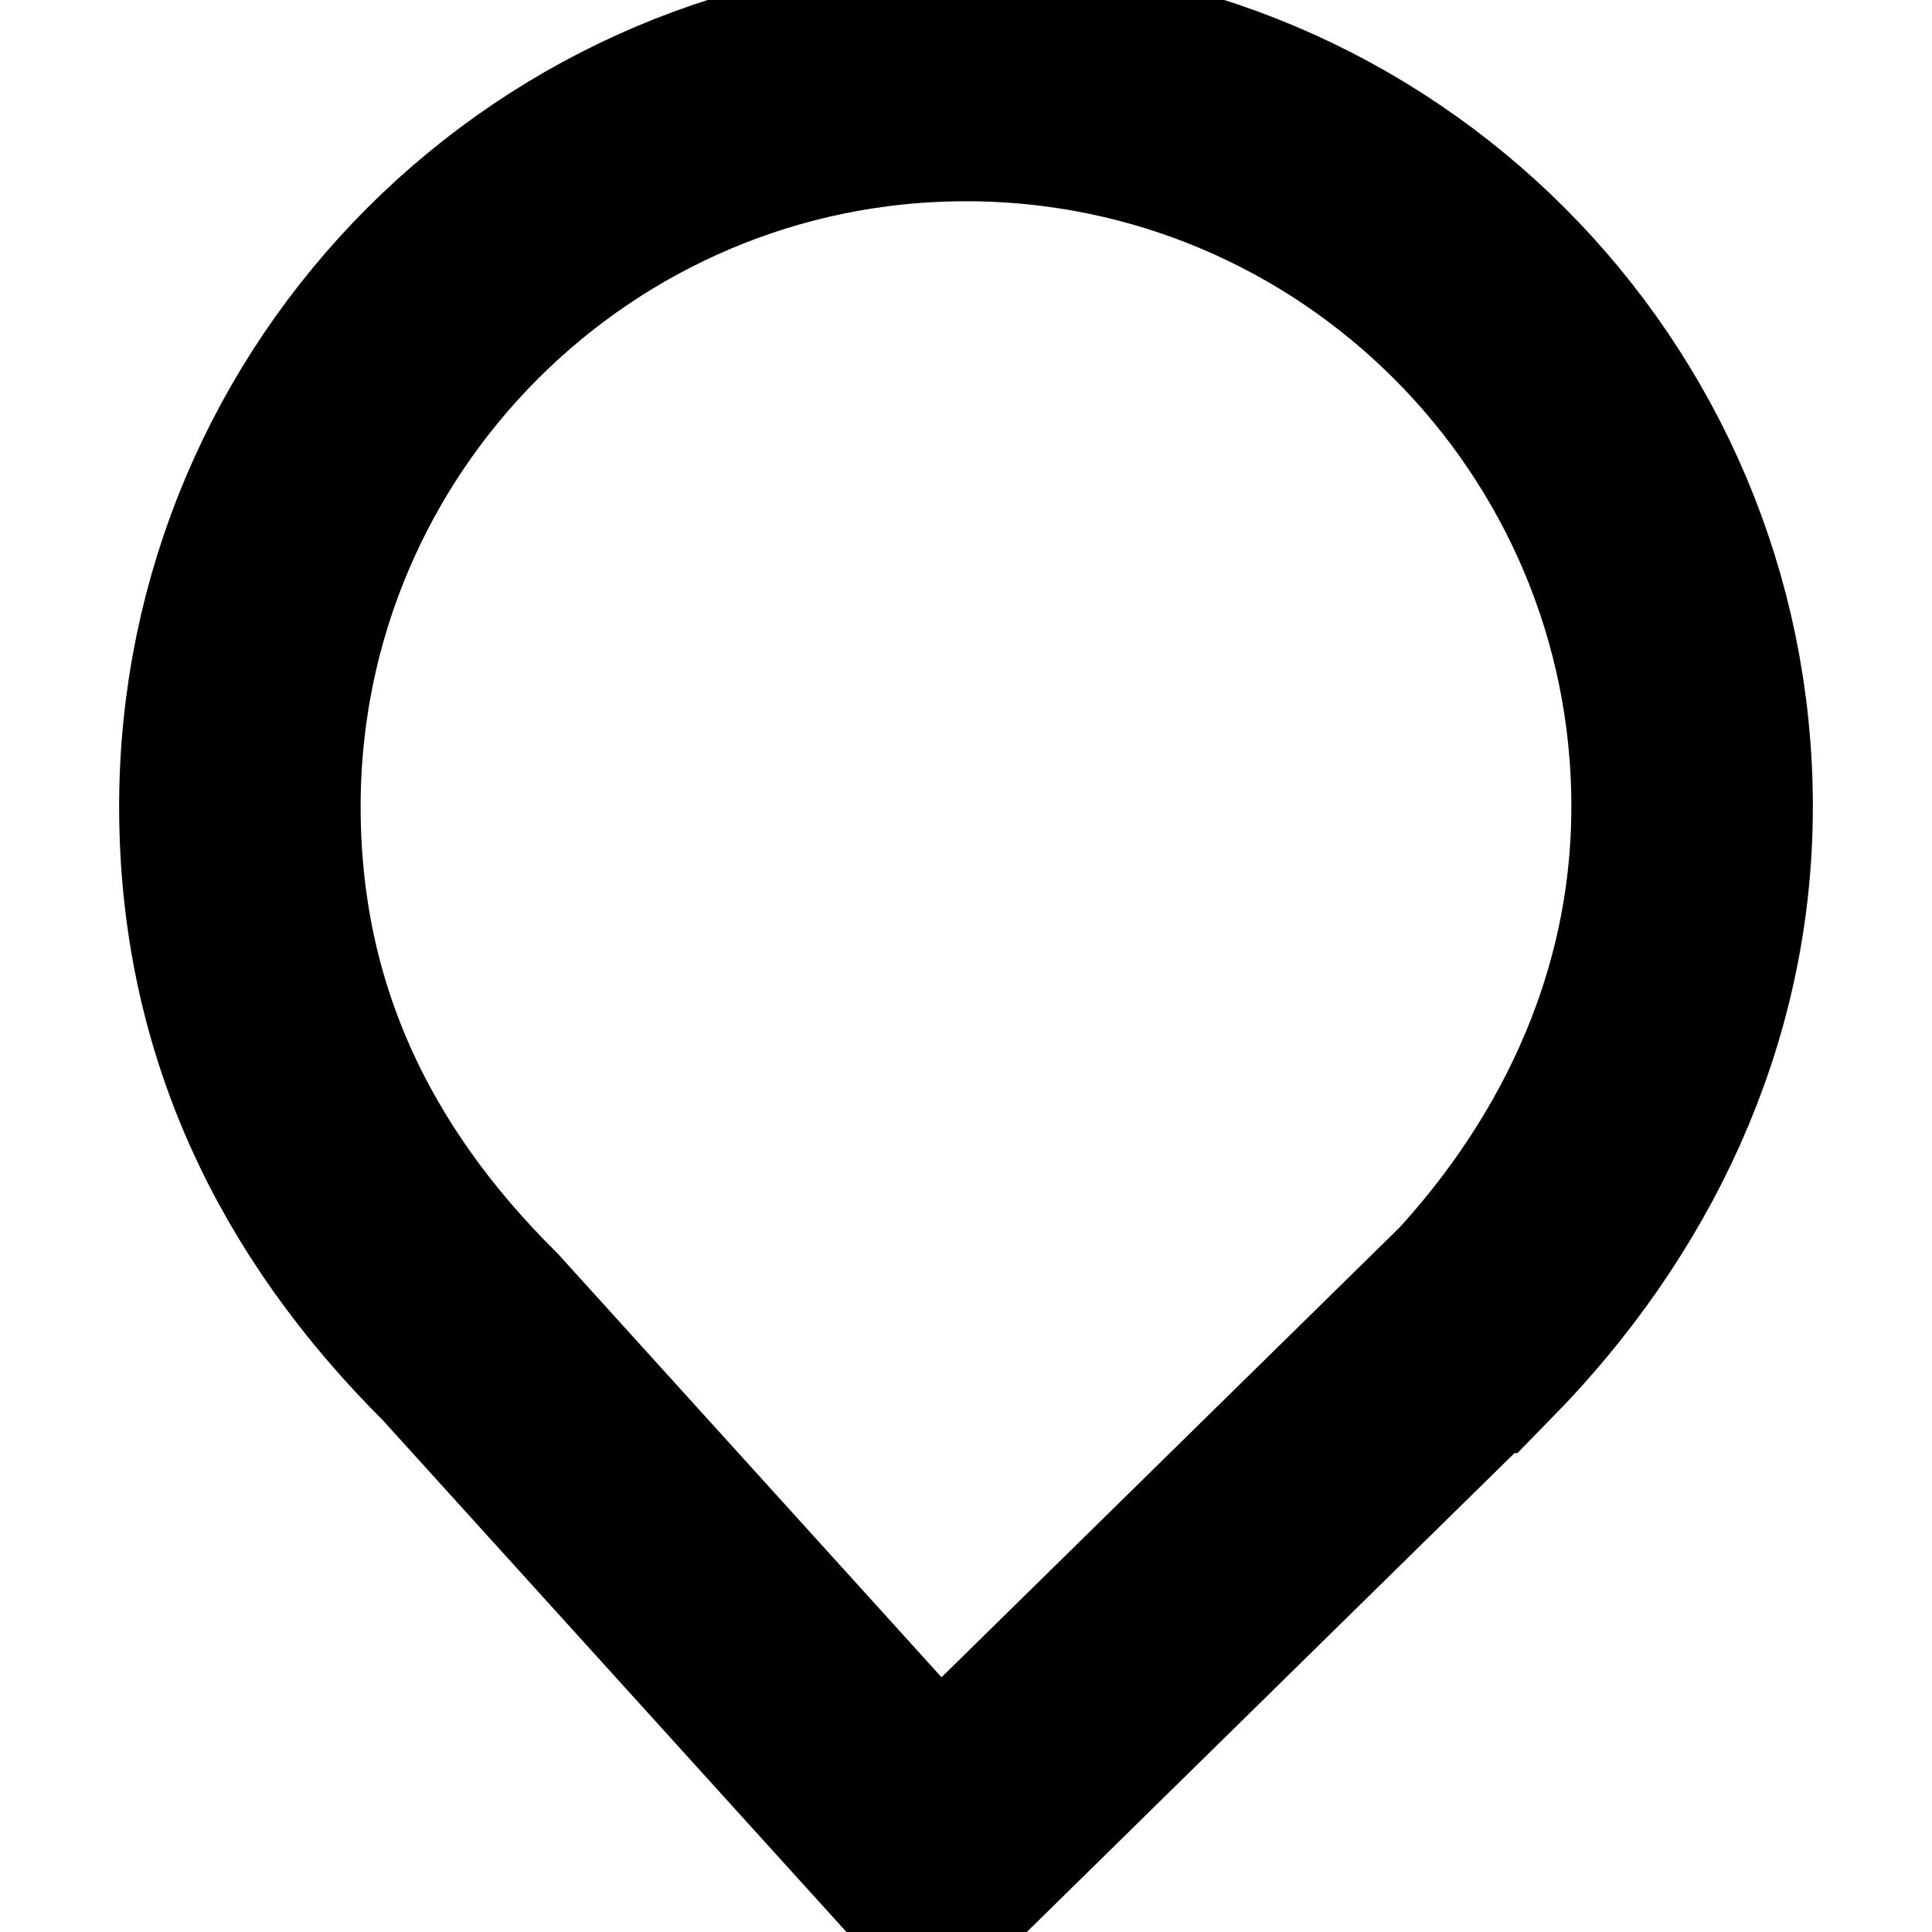
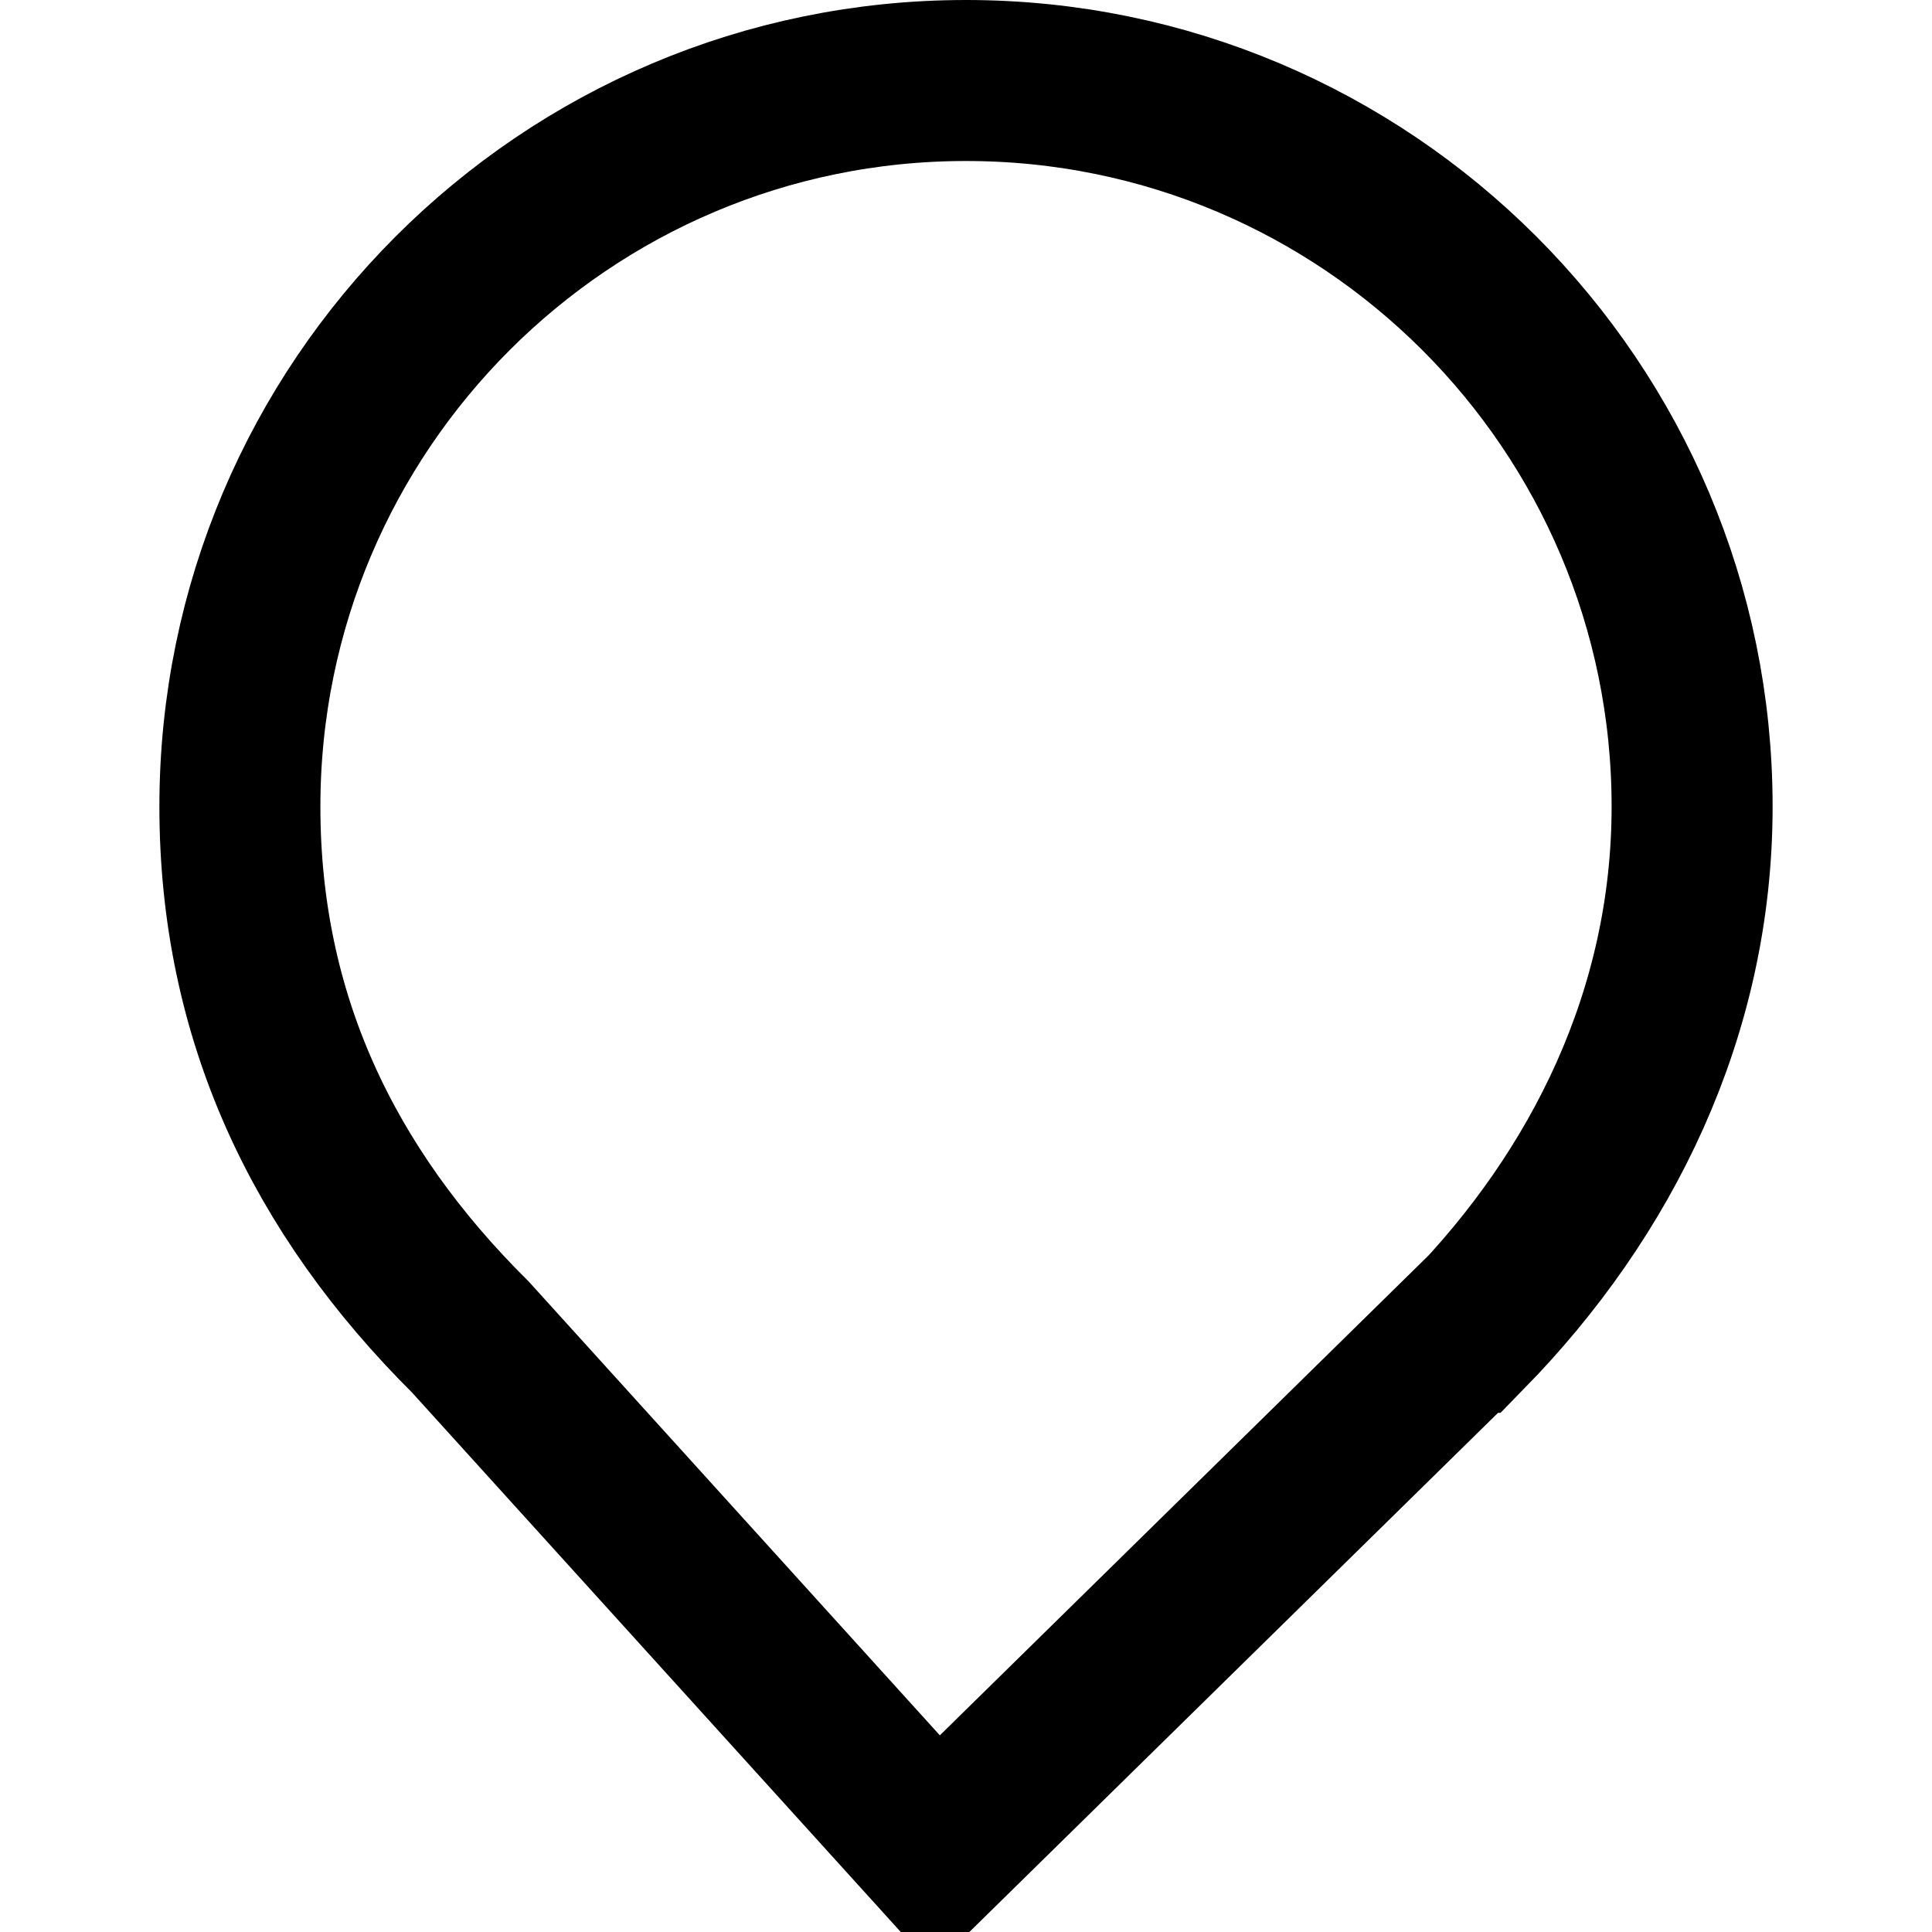
<svg xmlns="http://www.w3.org/2000/svg" xmlns:ns1="https://boxy-svg.com" viewBox="0 0 24 24" width="24pt" height="24pt" version="1.1" id="svg4">
  <defs id="defs8">
    <ns1:export>
      <ns1:file format="svg" units="pt" />
    </ns1:export>
  </defs>
-   <path d="M 18.219,16.551 C 19.896,14.836 21.02,12.588 21.02,10.02 21.02,5.042 16.978,1 12,1 7.022,1 2.98,5.042 2.98,10.02 c 0,2.6 1.027,4.767 2.864,6.59 v 0 l 5.789,6.39 6.567,-6.449 z" id="path2" style="stroke-width: 3px; stroke-opacity: 1; fill: rgba(162, 19, 19, 0); stroke: #000;" />
+   <path d="M 18.219,16.551 C 19.896,14.836 21.02,12.588 21.02,10.02 21.02,5.042 16.978,1 12,1 7.022,1 2.98,5.042 2.98,10.02 c 0,2.6 1.027,4.767 2.864,6.59 v 0 l 5.789,6.39 6.567,-6.449 z" id="path2" style="stroke-width: 2px; stroke-opacity: 1; fill: rgba(162, 19, 19, 0); stroke: #000;" />
  <path style="fill-opacity: 0; fill-rule: evenodd; stroke-width: 0.096; paint-order: markers stroke; fill: rgba(162, 19, 19, 0); stroke: #000;" d="M 9.049 19.349 C 7.604 17.754 6.256 16.273 6.053 16.058 C 4.577 14.493 3.801 12.913 3.566 10.995 C 3.516 10.591 3.516 9.459 3.566 9.055 C 3.907 6.276 5.51 3.899 7.953 2.55 C 8.88 2.038 9.94 1.702 11.079 1.559 C 11.462 1.511 12.573 1.51 12.959 1.558 C 14.94 1.804 16.659 2.639 18.035 4.022 C 18.473 4.463 18.723 4.765 19.062 5.264 C 19.488 5.893 19.81 6.531 20.049 7.221 C 21.023 10.043 20.475 13.021 18.538 15.426 C 18.195 15.852 18.193 15.854 15.198 18.788 C 13.786 20.171 12.416 21.516 12.153 21.776 L 11.675 22.249 L 9.049 19.349 Z" id="path1813" />
</svg>
